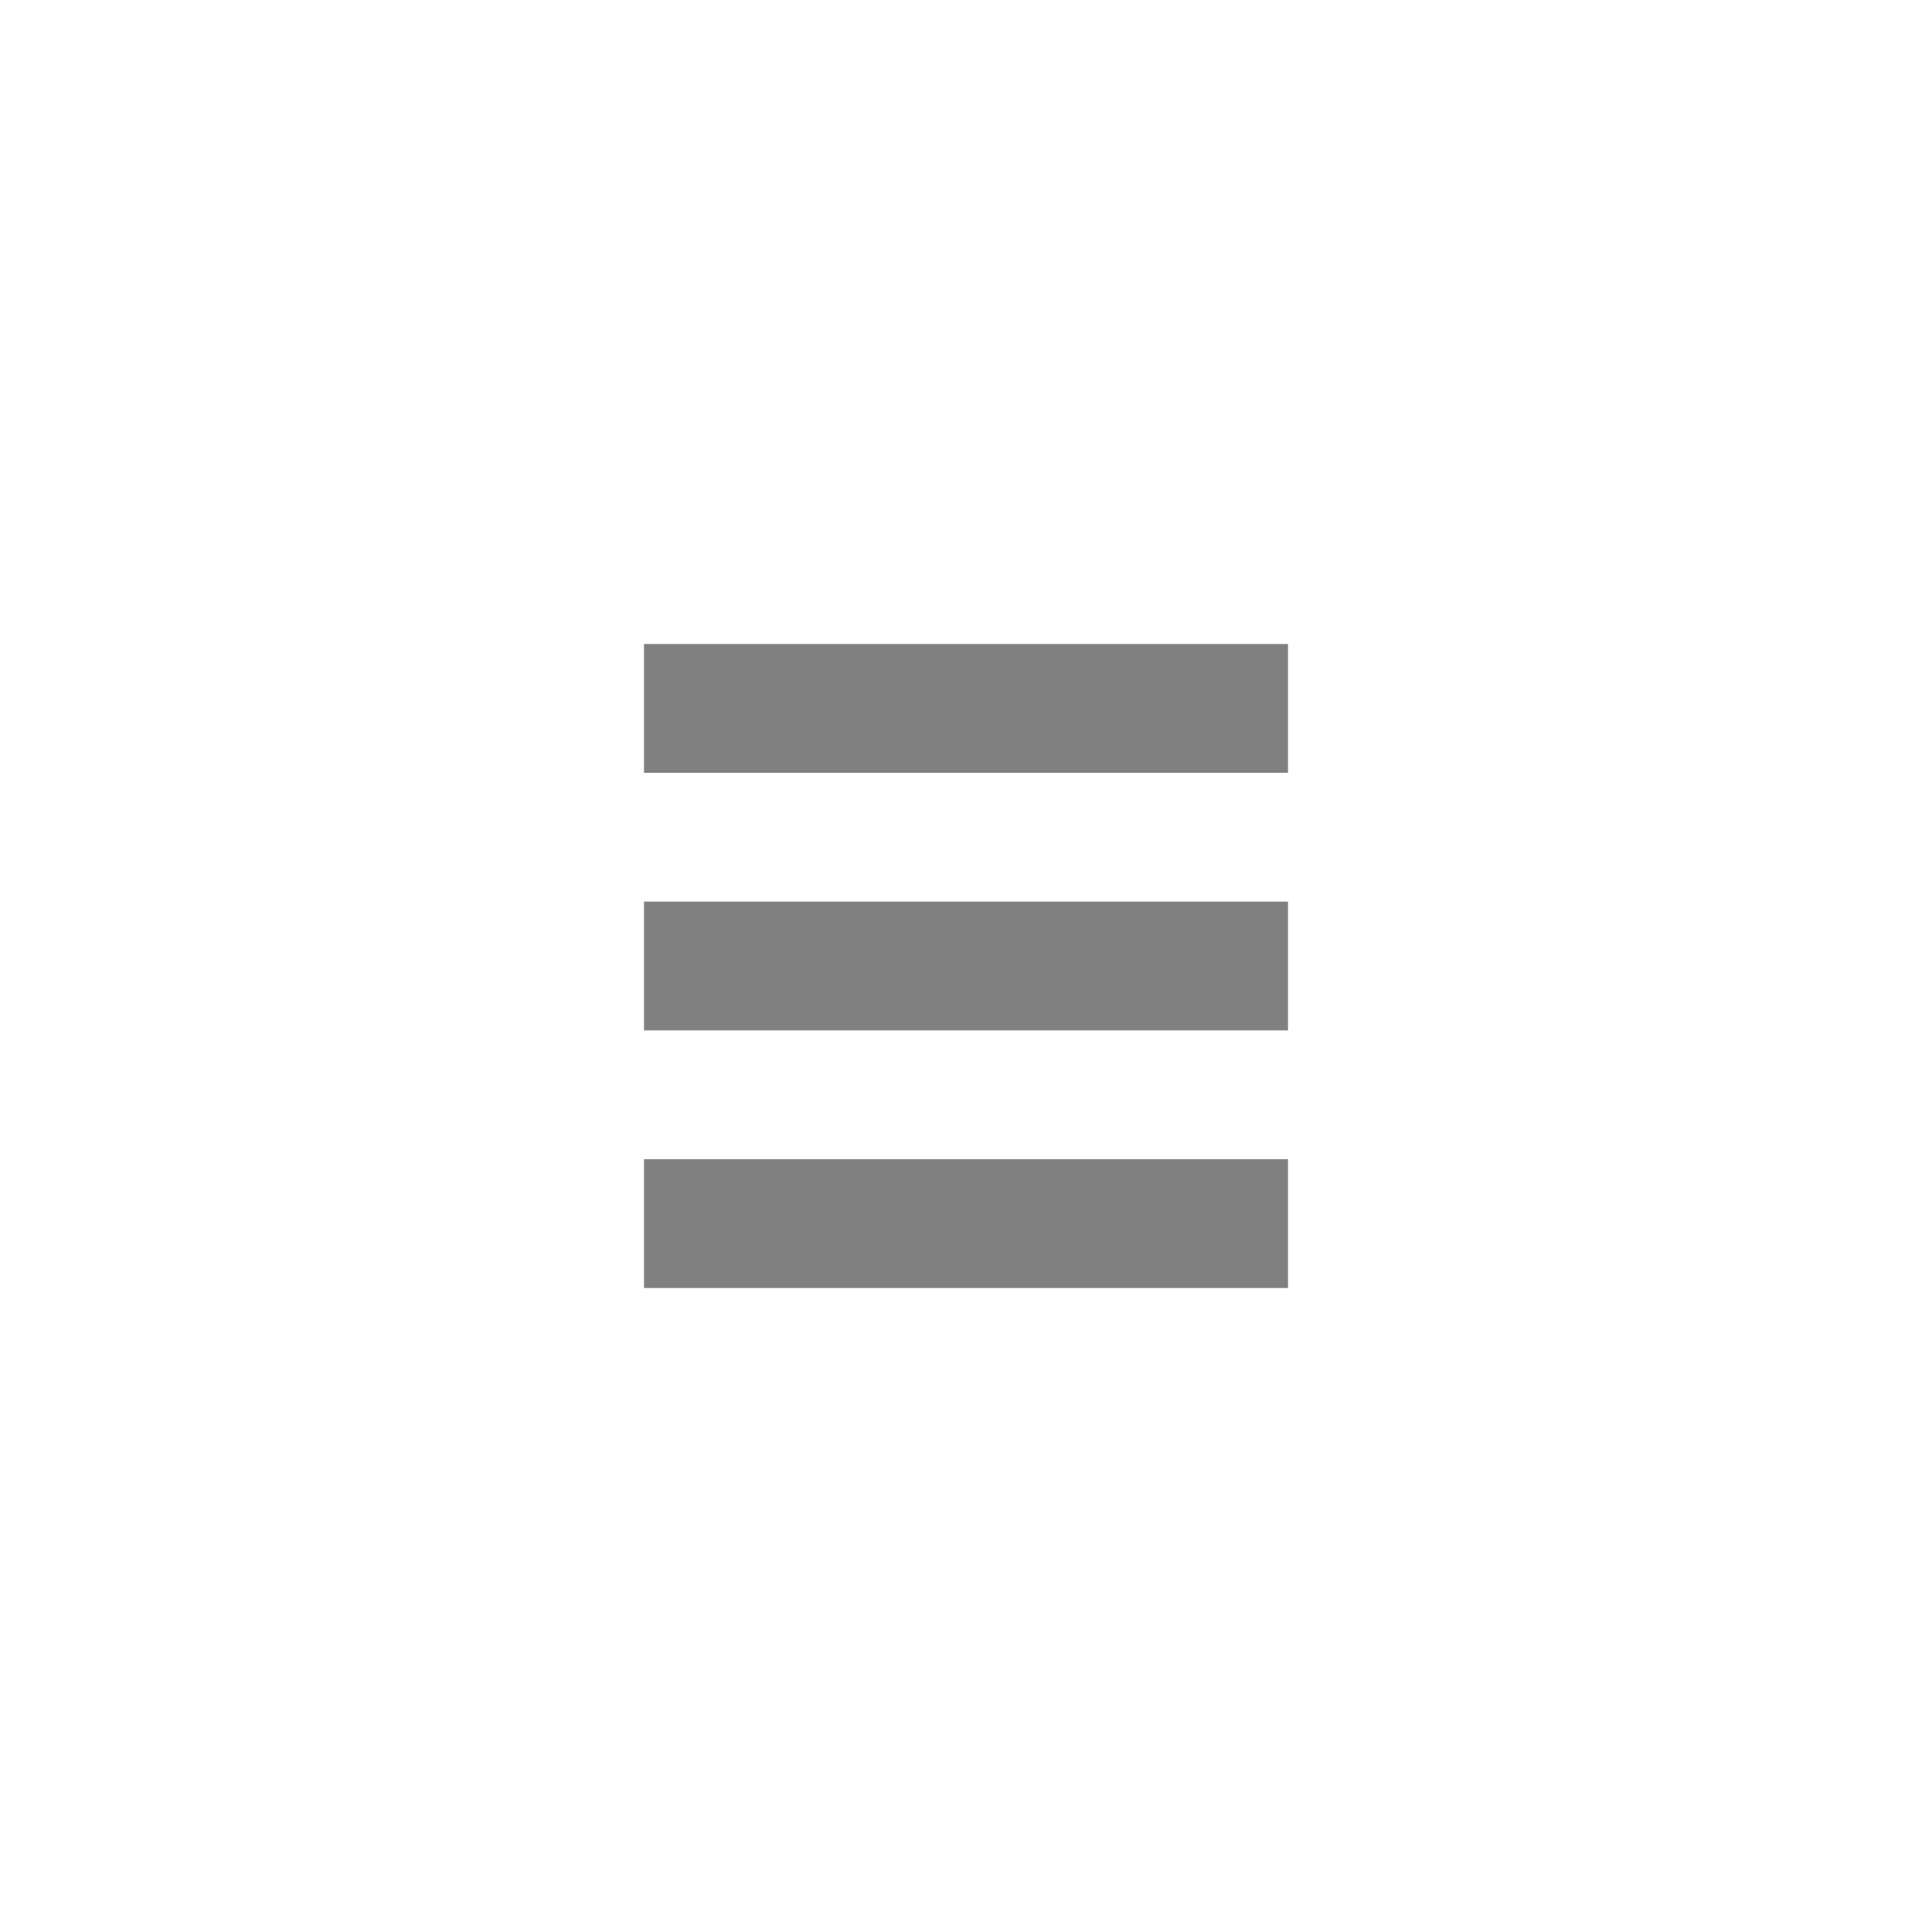
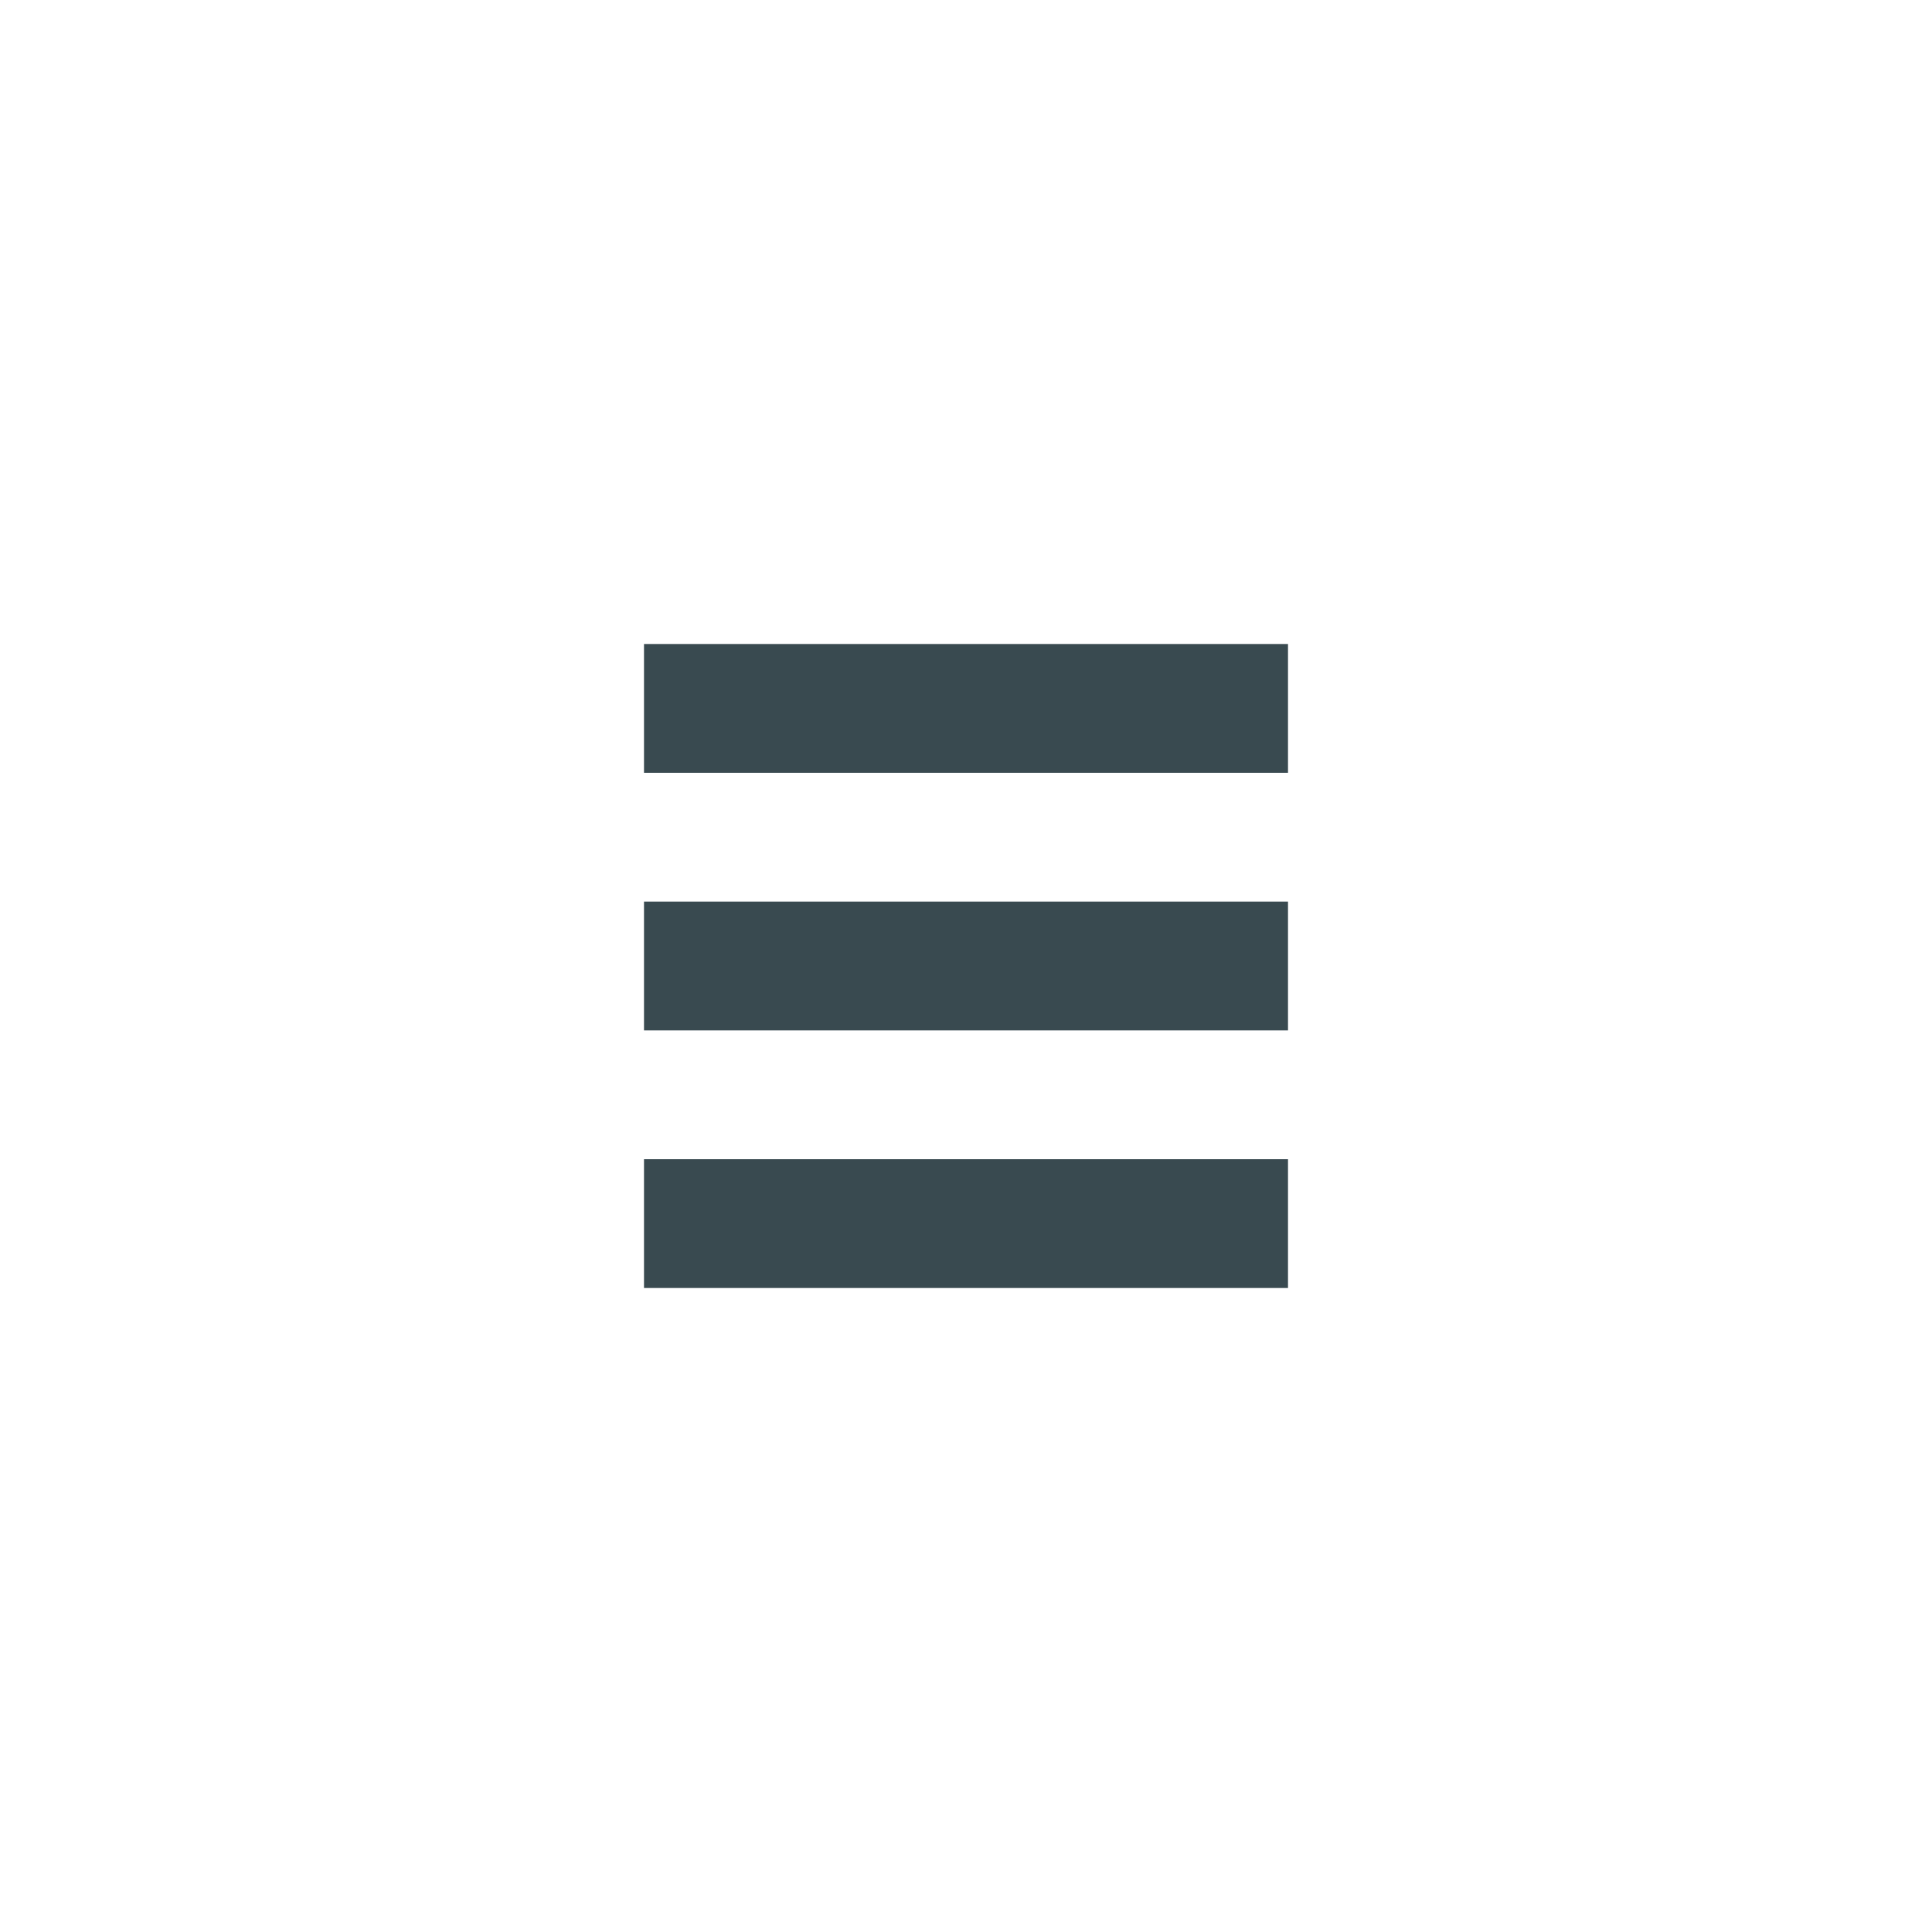
<svg xmlns="http://www.w3.org/2000/svg" width="30" height="30" viewBox="0 0 30 30">
-   <g fill="#808080">
+   <g fill="#394a50">
    <rect x="10" y="10" width="10" height="2" />
    <rect x="10" y="14" width="10" height="2" />
    <rect x="10" y="18" width="10" height="2" />
  </g>
</svg>
